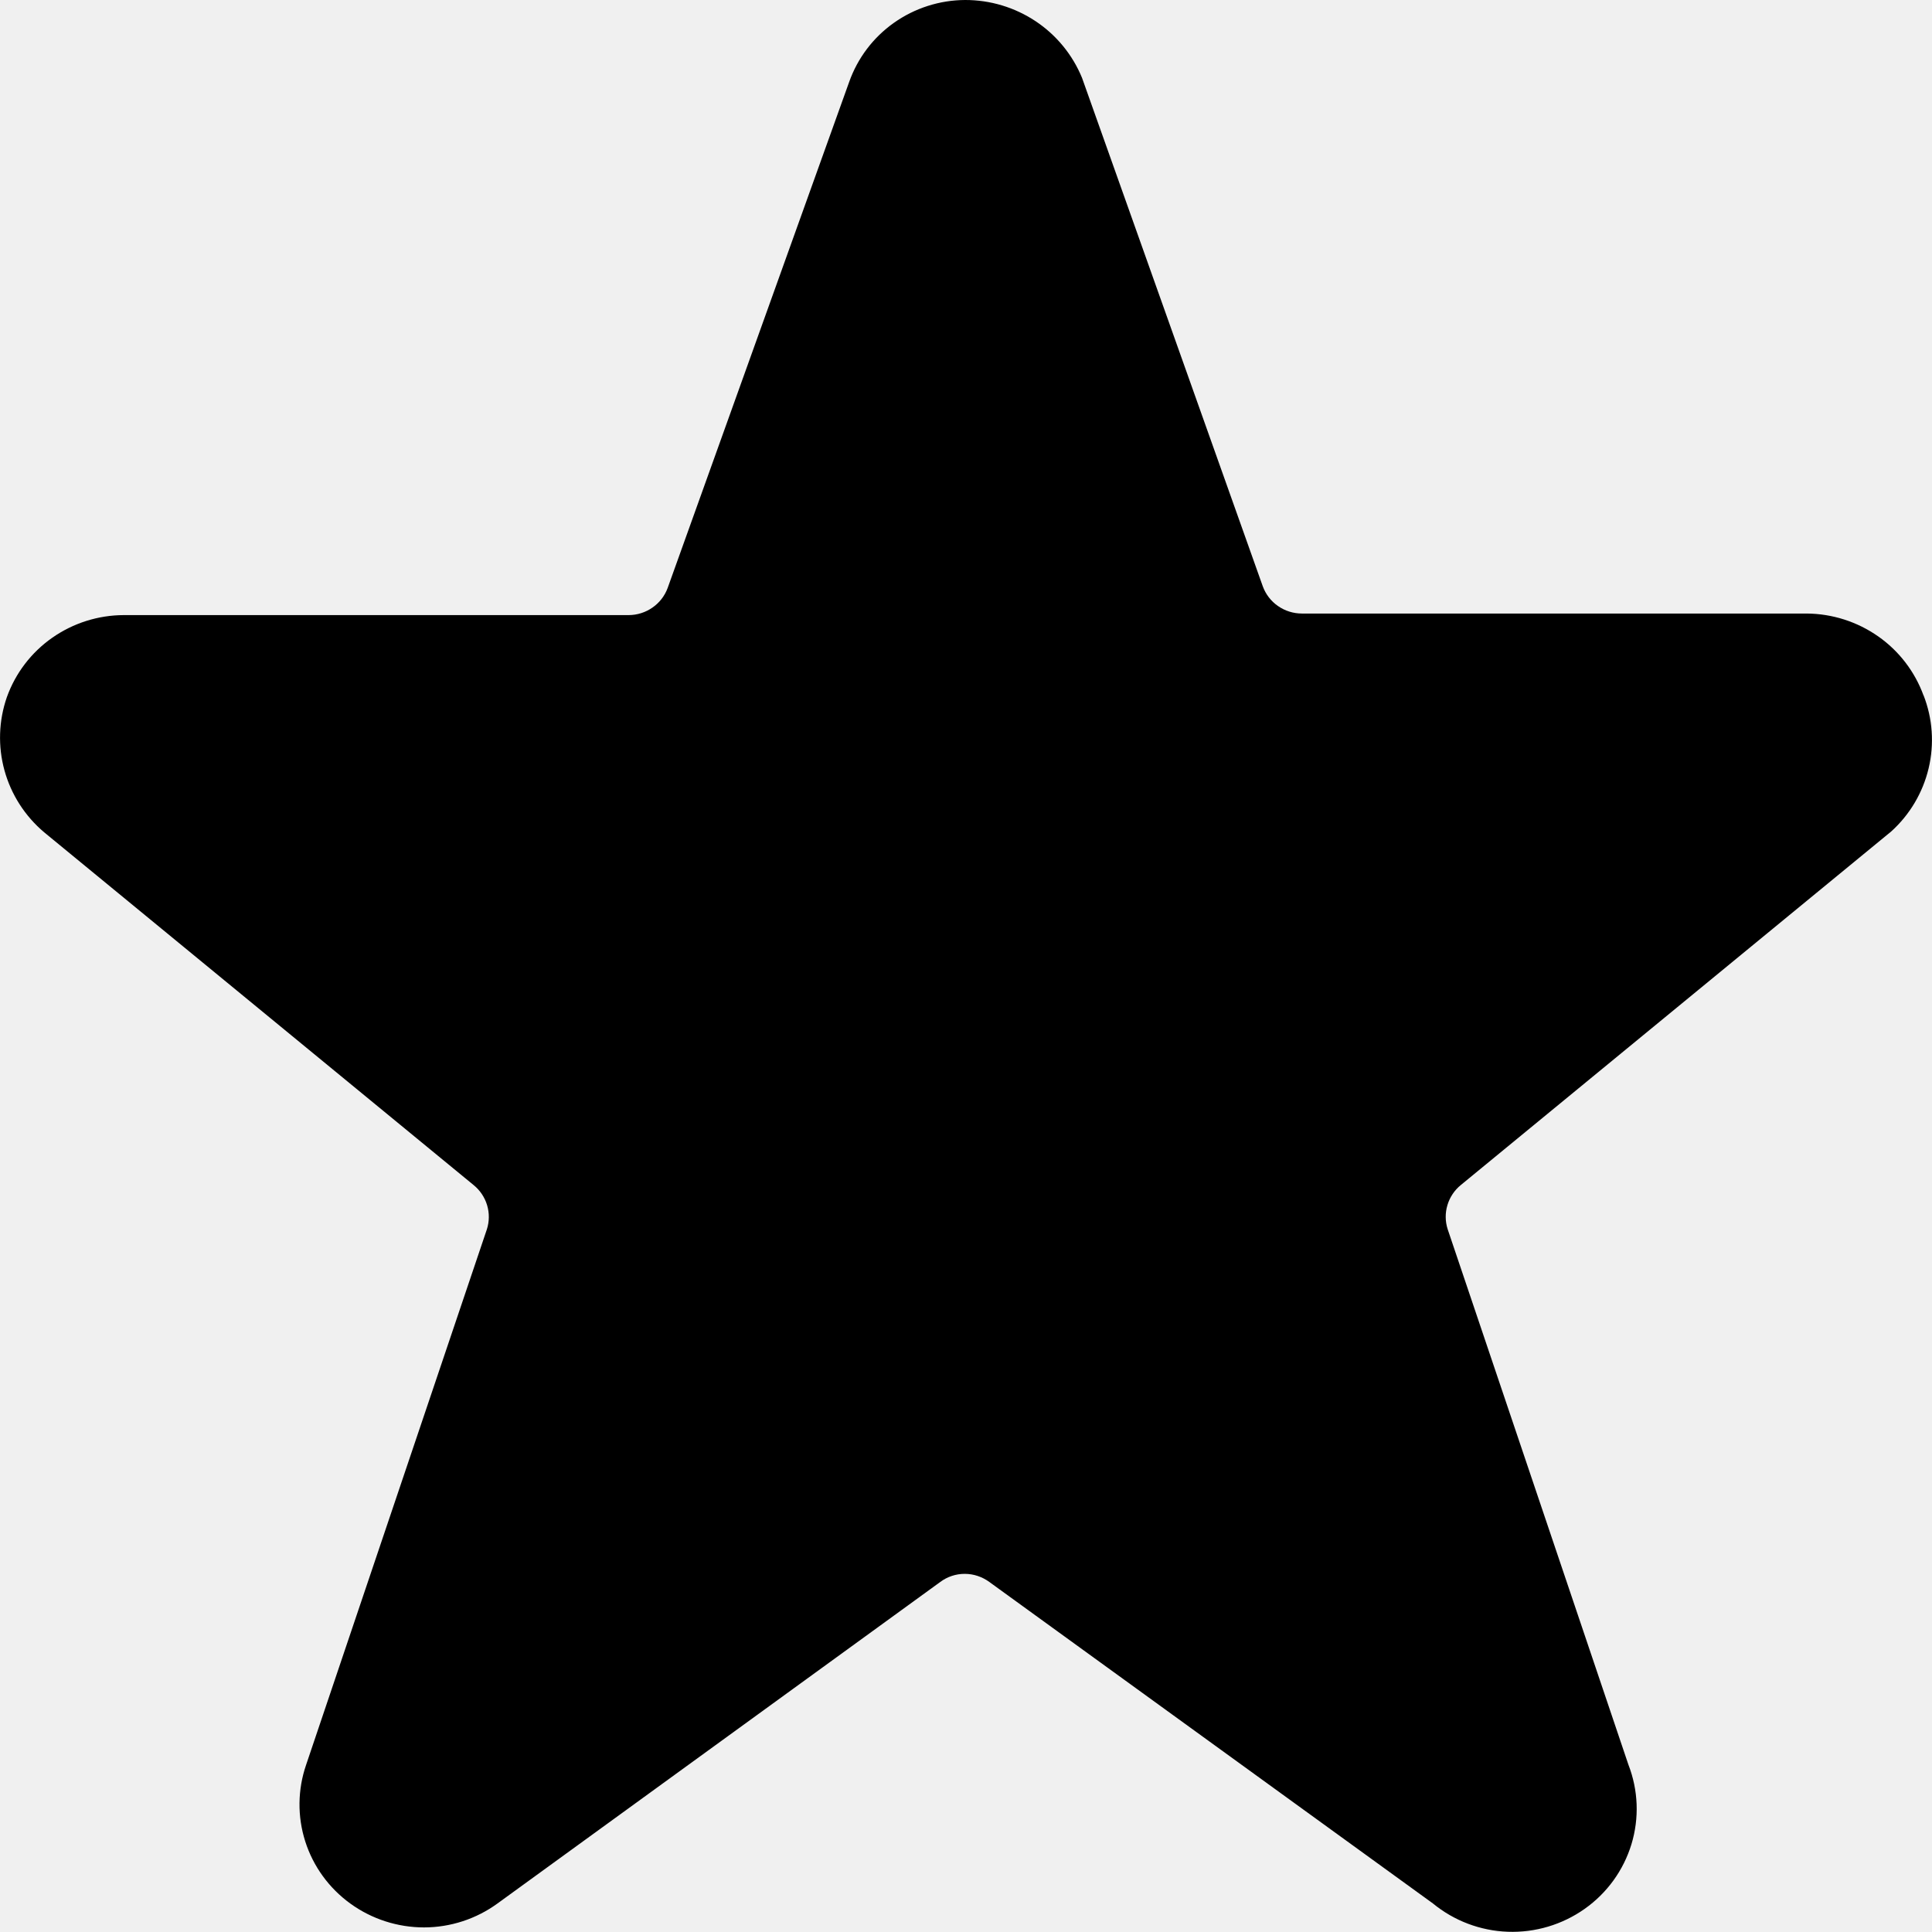
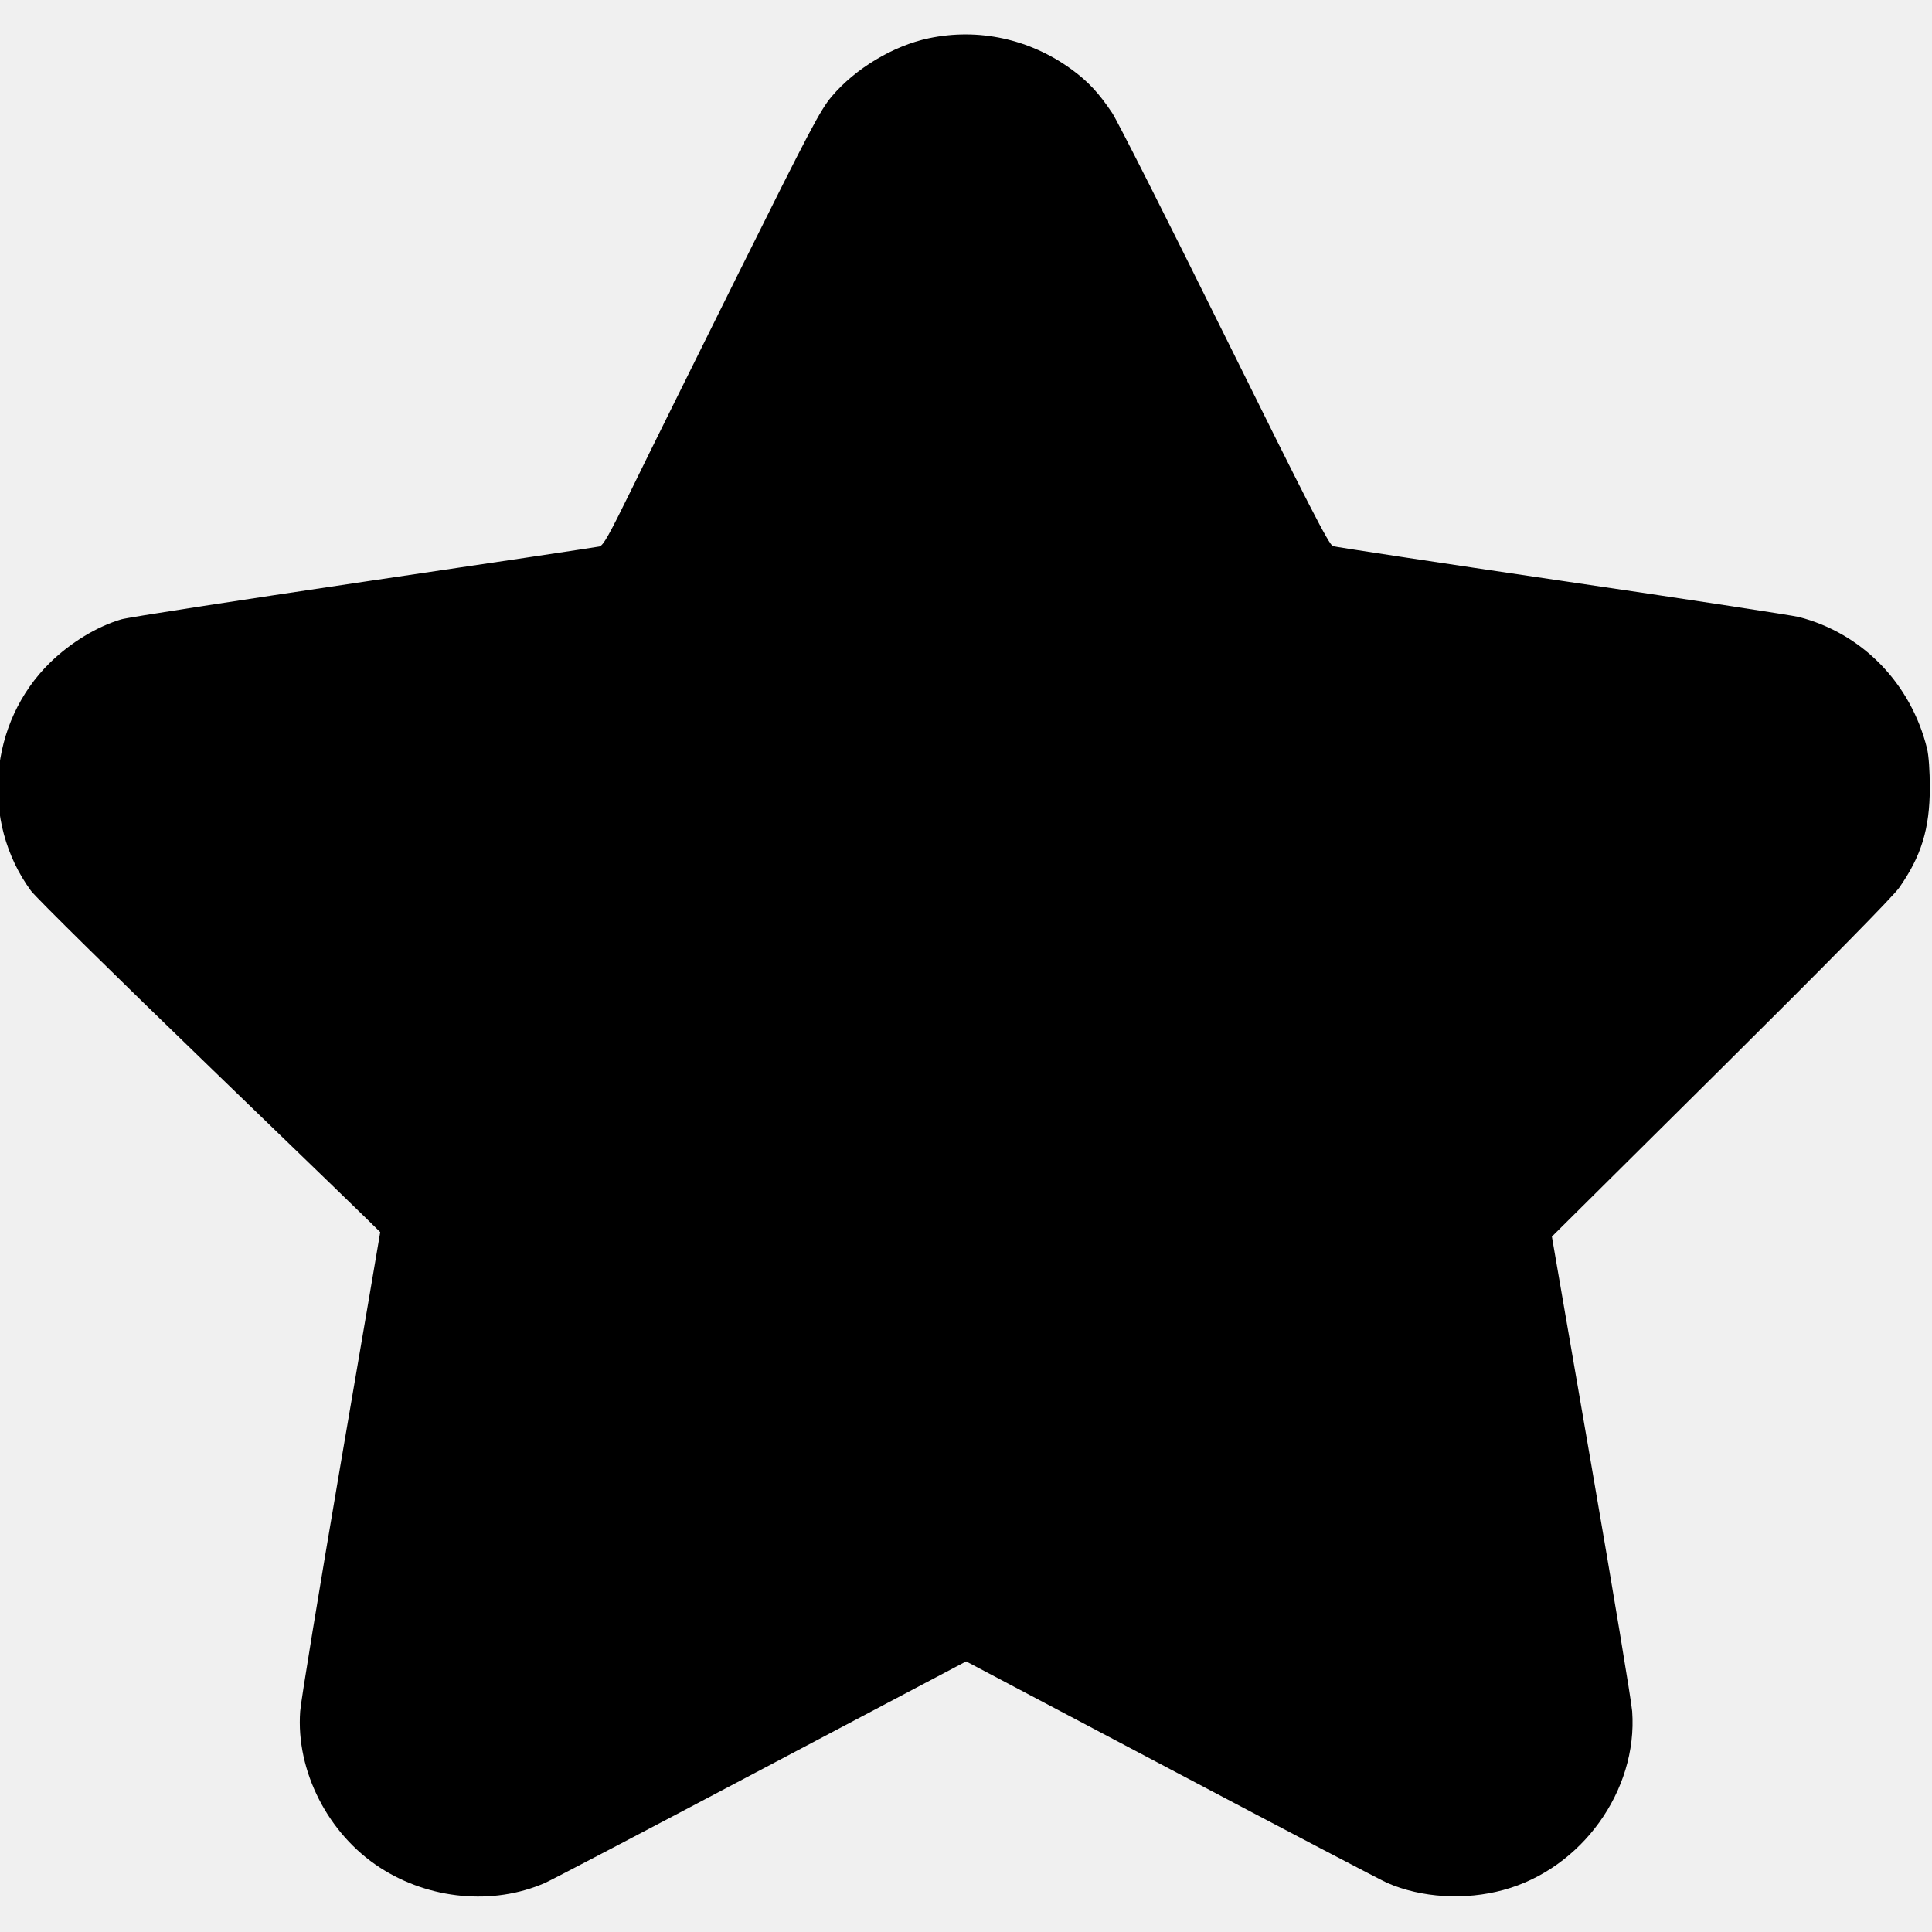
- <svg xmlns="http://www.w3.org/2000/svg" viewBox="0 0 16 16" fill="none">
+ <svg xmlns="http://www.w3.org/2000/svg" width="16" height="16" viewBox="0 0 16 16" fill="none">
  <g clip-path="url(#clip0_8874_15311)">
-     <path d="M15.93 5.76a1.026 1.026 0 0 0-.376-.49 1.045 1.045 0 0 0-.592-.189h-4.181a.346.346 0 0 1-.197-.062.34.34 0 0 1-.126-.163L8.961.645a1.035 1.035 0 0 0-.384-.469A1.052 1.052 0 0 0 7.993 0a1.03 1.03 0 0 0-.59.189 1.013 1.013 0 0 0-.371.491L5.529 4.87a.34.34 0 0 1-.126.162.346.346 0 0 1-.197.062H1.025a1.038 1.038 0 0 0-.593.188 1.02 1.02 0 0 0-.375.491 1.022 1.022 0 0 0-.02.607c.055.2.17.379.329.513l3.556 2.921a.34.34 0 0 1 .112.167.336.336 0 0 1-.002.2l-1.497 4.435a1.008 1.008 0 0 0-.007.634c.066.207.197.387.374.515.177.128.391.197.61.197a1.037 1.037 0 0 0 .609-.199l3.666-2.662a.338.338 0 0 1 .203-.067c.073 0 .144.024.203.067l3.673 2.662a1.036 1.036 0 0 0 .621.235 1.038 1.038 0 0 0 .637-.19 1.019 1.019 0 0 0 .387-.535 1.009 1.009 0 0 0-.025-.658l-1.497-4.435a.336.336 0 0 1-.002-.2.34.34 0 0 1 .112-.167l3.563-2.927a1.024 1.024 0 0 0 .31-.523 1.015 1.015 0 0 0-.042-.605Z" fill="currentColor" />
+     <path fill-rule="evenodd" clip-rule="evenodd" d="M7.691 0.317C7.397 0.379 7.082 0.568 6.886 0.801C6.793 0.912 6.706 1.077 6.12 2.255C5.757 2.986 5.356 3.794 5.231 4.051C5.044 4.432 4.996 4.519 4.963 4.526C4.941 4.531 4.063 4.663 3.011 4.818C1.96 4.974 1.057 5.113 1.005 5.129C0.802 5.189 0.587 5.32 0.415 5.487C-0.095 5.985 -0.163 6.806 0.257 7.378C0.299 7.434 0.966 8.092 1.741 8.84C2.515 9.587 3.149 10.201 3.149 10.204C3.149 10.208 3.002 11.069 2.822 12.119C2.643 13.168 2.491 14.092 2.486 14.173C2.45 14.667 2.717 15.189 3.147 15.467C3.556 15.732 4.084 15.781 4.513 15.594C4.56 15.574 5.363 15.153 6.299 14.658L8.001 13.759L9.703 14.658C10.639 15.153 11.443 15.574 11.489 15.594C11.772 15.717 12.132 15.739 12.451 15.652C13.098 15.476 13.564 14.829 13.517 14.173C13.511 14.092 13.359 13.175 13.179 12.134L12.852 10.241L14.25 8.854C15.139 7.971 15.677 7.425 15.728 7.352C15.912 7.09 15.981 6.863 15.982 6.525C15.982 6.385 15.973 6.256 15.959 6.199C15.825 5.658 15.42 5.243 14.895 5.109C14.843 5.096 13.963 4.961 12.94 4.811C11.916 4.66 11.061 4.53 11.039 4.523C11.006 4.512 10.841 4.19 10.143 2.78C9.672 1.828 9.253 0.999 9.211 0.936C9.101 0.771 9.011 0.674 8.872 0.573C8.527 0.322 8.102 0.23 7.691 0.317Z" fill="currentColor" />
  </g>
  <defs>
    <clipPath id="clip0_8874_15311">
-       <path fill="white" d="M0 0h16v16H0z" />
+       <rect width="16" height="16" fill="white" transform="translate(0 -0.000732422)" />
    </clipPath>
  </defs>
</svg>
